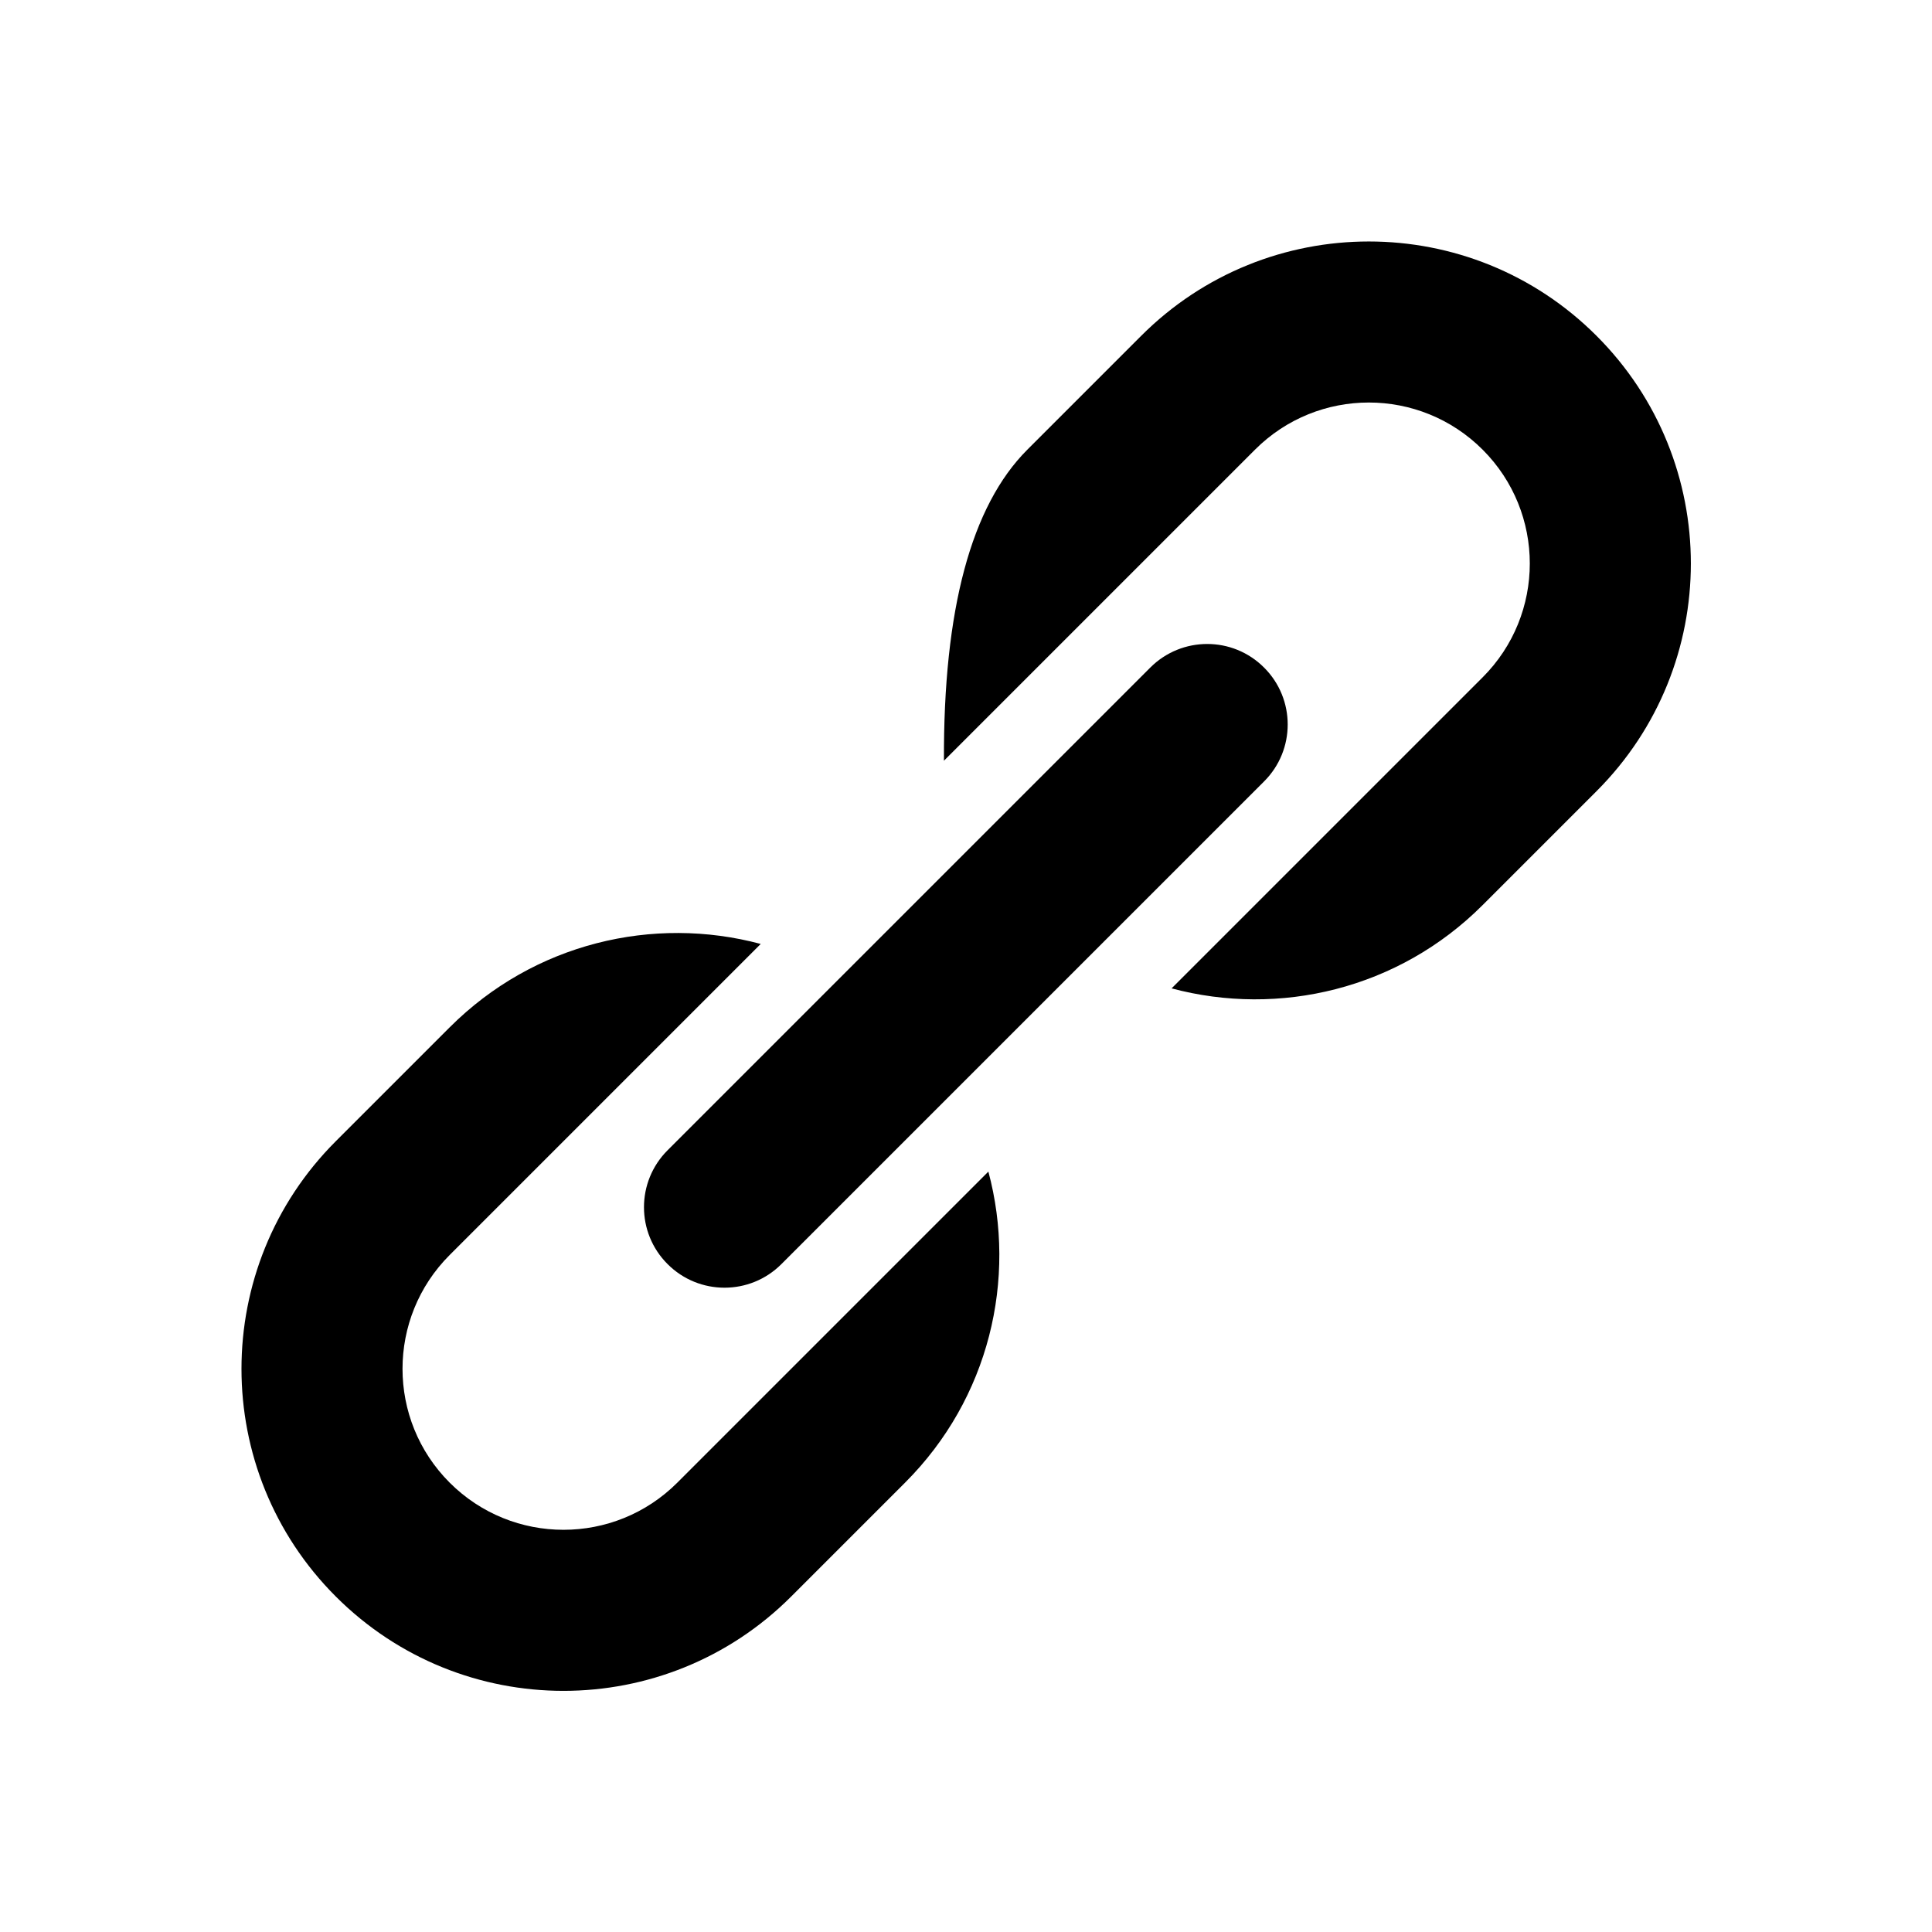
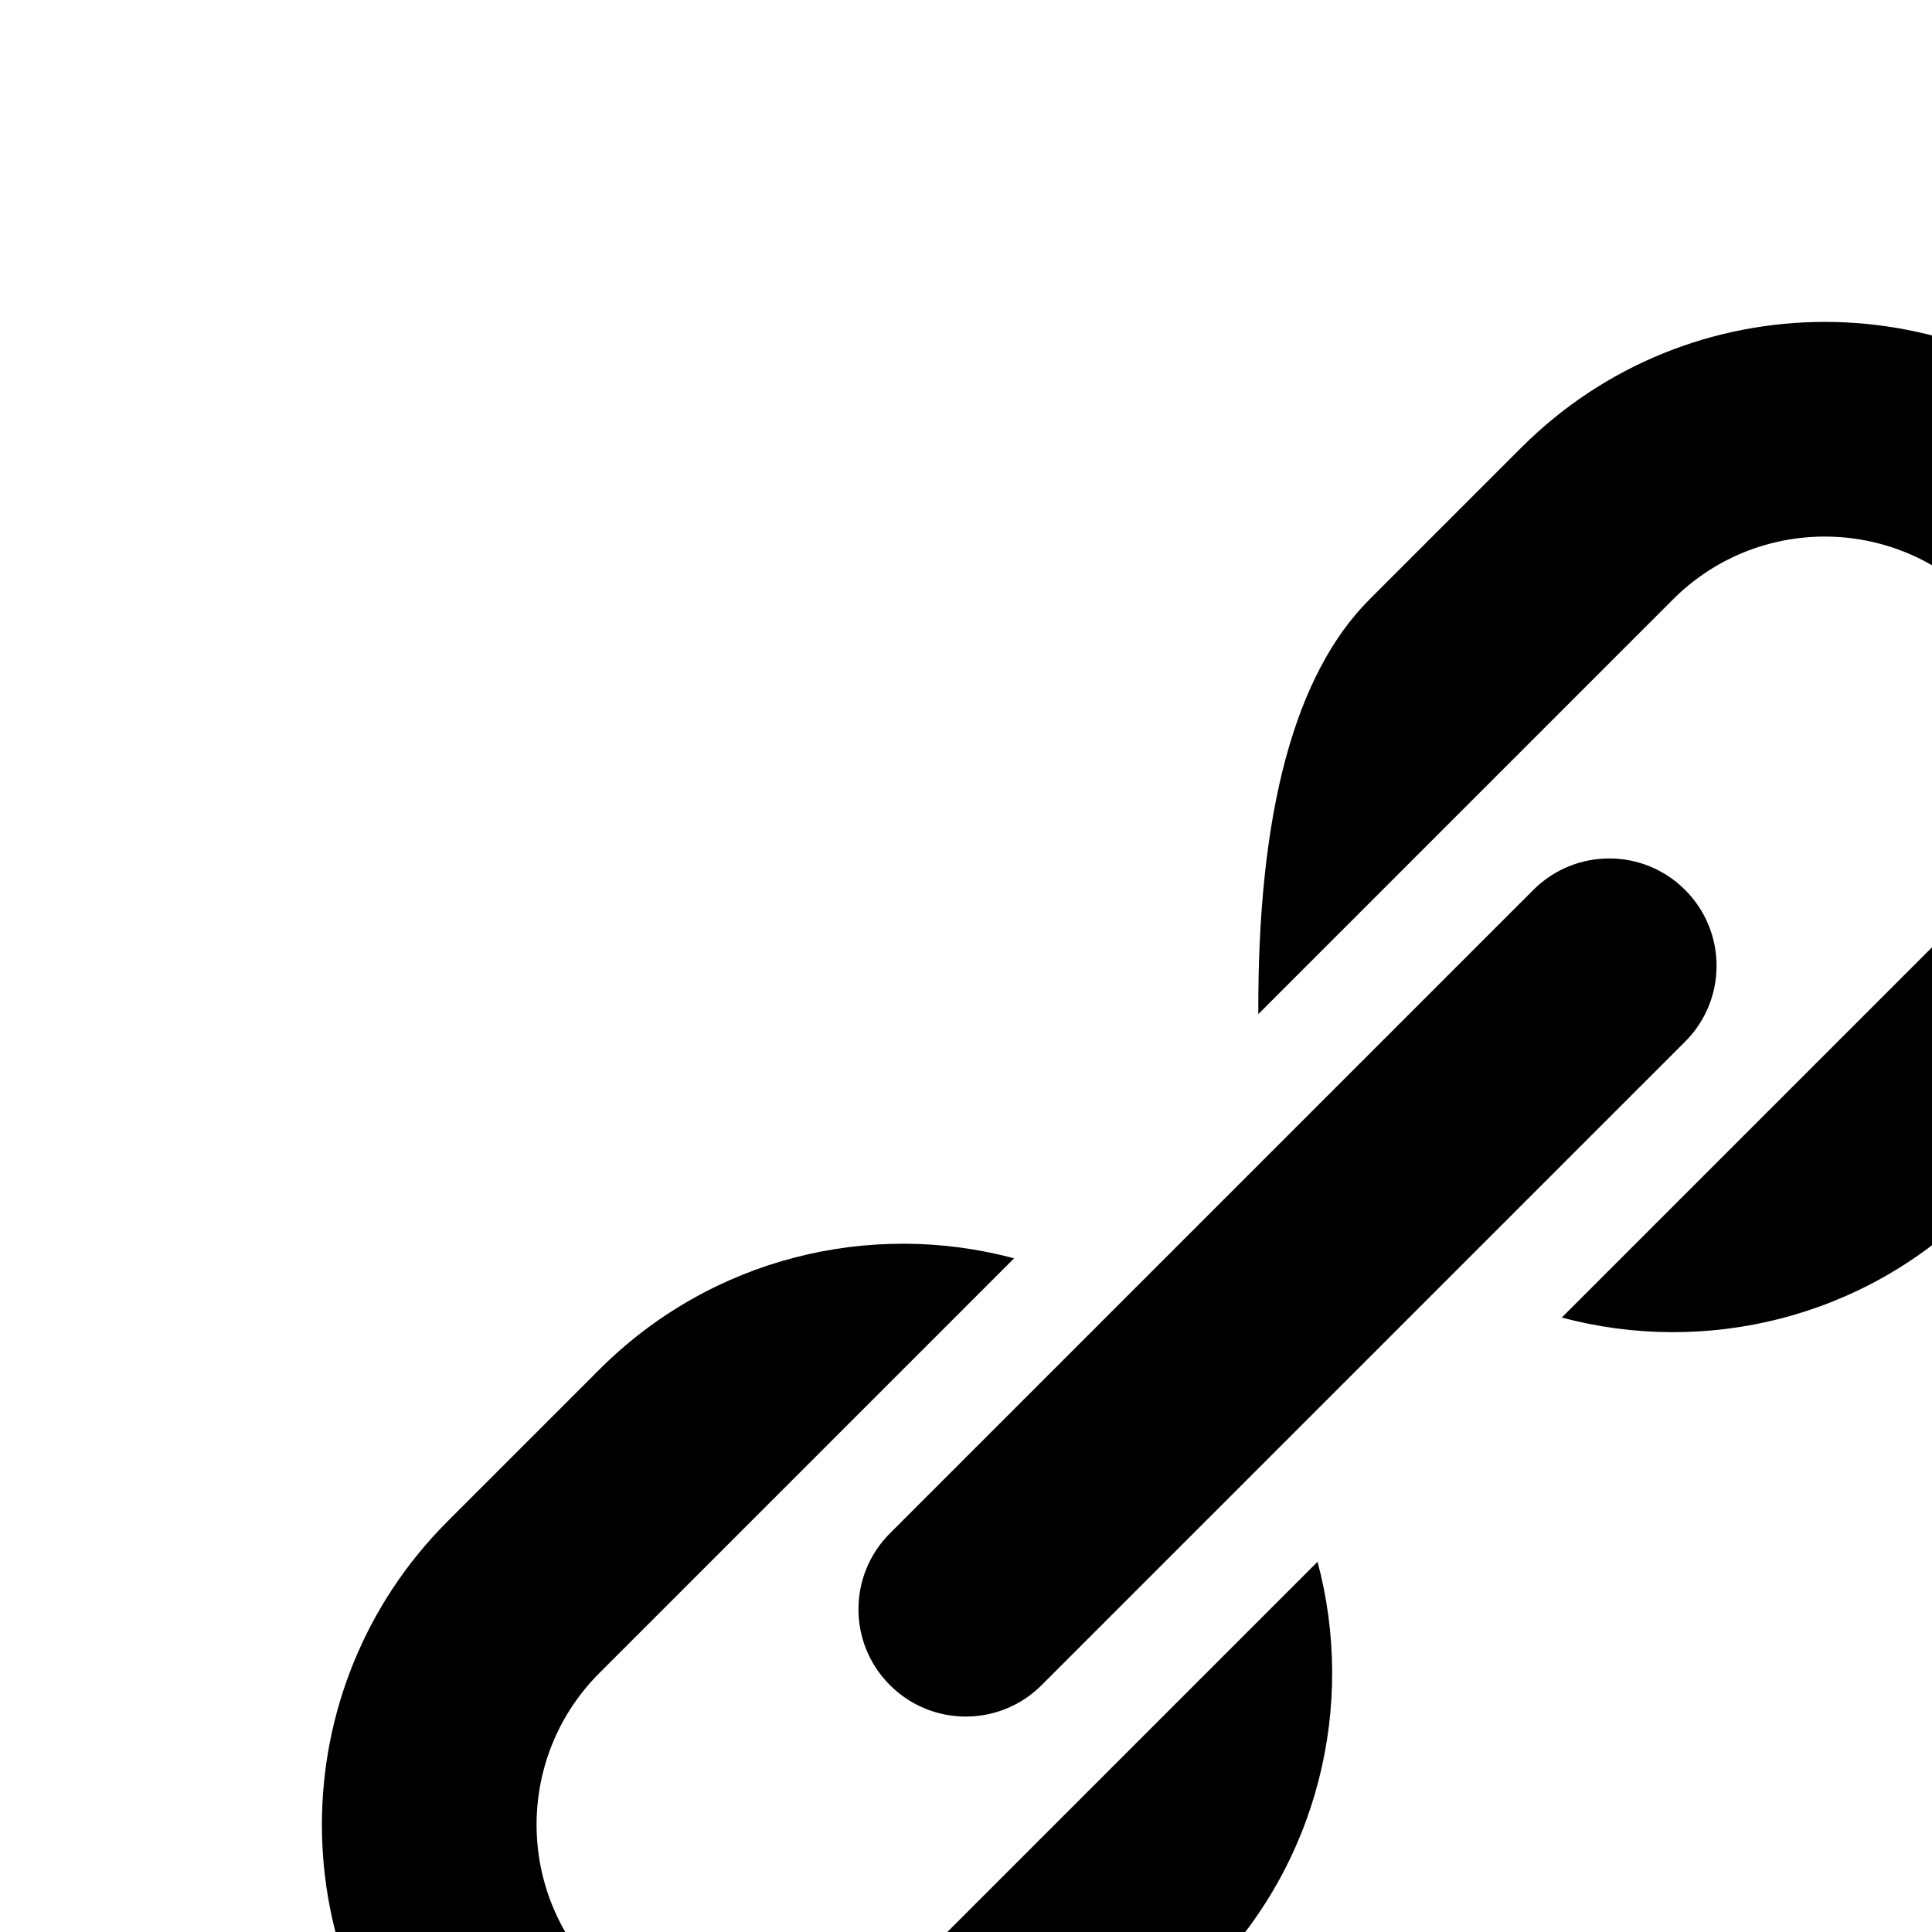
- <svg xmlns="http://www.w3.org/2000/svg" viewBox="0 0 24 24">
+ <svg>
  <style />
  <path d="M5.586,12.762 C6.633,11.715 8.116,11.369 9.45,11.726 L9.45,11.726 L5.586,15.59 C4.805,16.371 4.805,17.637 5.586,18.418 C6.367,19.199 7.633,19.199 8.414,18.418 L8.414,18.418 L12.278,14.554 C12.635,15.889 12.29,17.372 11.243,18.418 L11.243,18.418 L9.828,19.833 C8.266,21.395 5.734,21.395 4.172,19.833 C2.609,18.271 2.609,15.738 4.172,14.176 L4.172,14.176 Z M15.703,8.293 C16.094,8.683 16.094,9.317 15.703,9.707 L9.707,15.703 C9.317,16.094 8.683,16.094 8.293,15.703 C7.902,15.313 7.902,14.68 8.293,14.289 L14.289,8.293 C14.68,7.902 15.313,7.902 15.703,8.293 Z M14.176,4.172 C15.738,2.609 18.271,2.609 19.833,4.172 C21.395,5.734 21.395,8.266 19.833,9.828 L19.833,9.828 L18.418,11.243 C17.372,12.29 15.889,12.635 14.554,12.278 L14.554,12.278 L18.418,8.414 C19.199,7.633 19.199,6.367 18.418,5.586 C17.637,4.805 16.371,4.805 15.59,5.586 L15.59,5.586 L11.726,9.45 C11.718,7.572 12.064,6.284 12.762,5.586 L12.762,5.586 Z" />
</svg>
